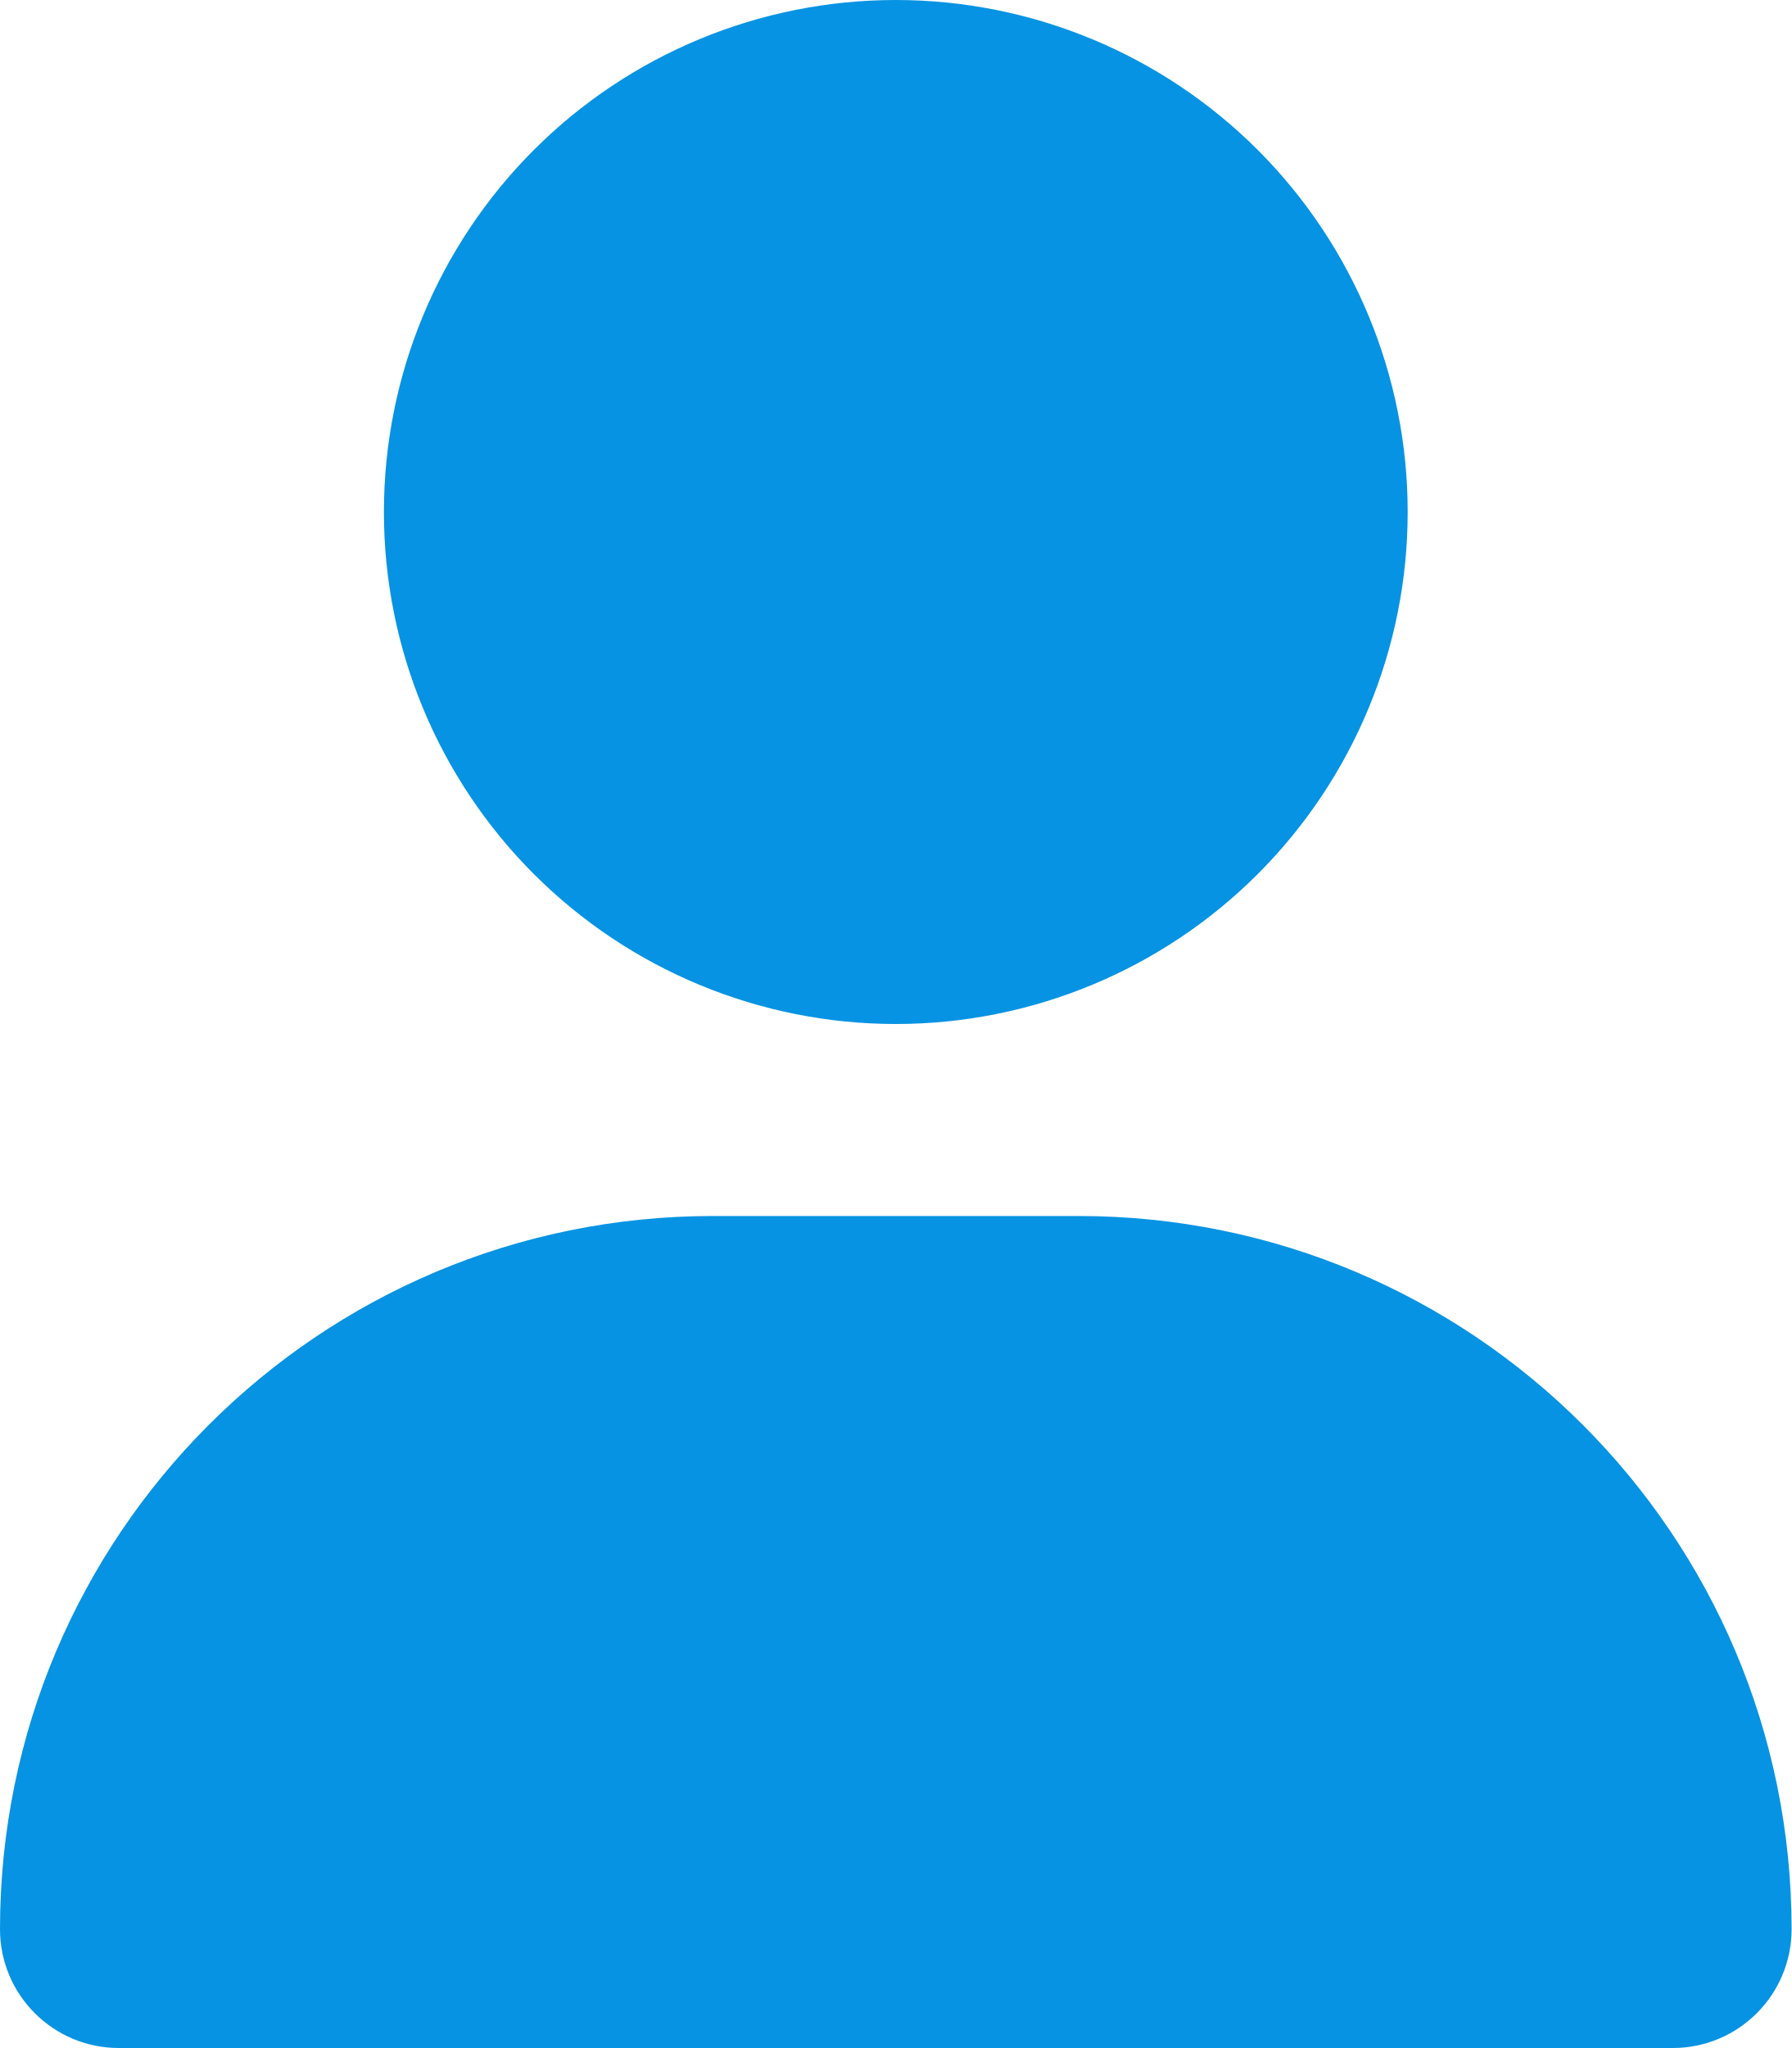
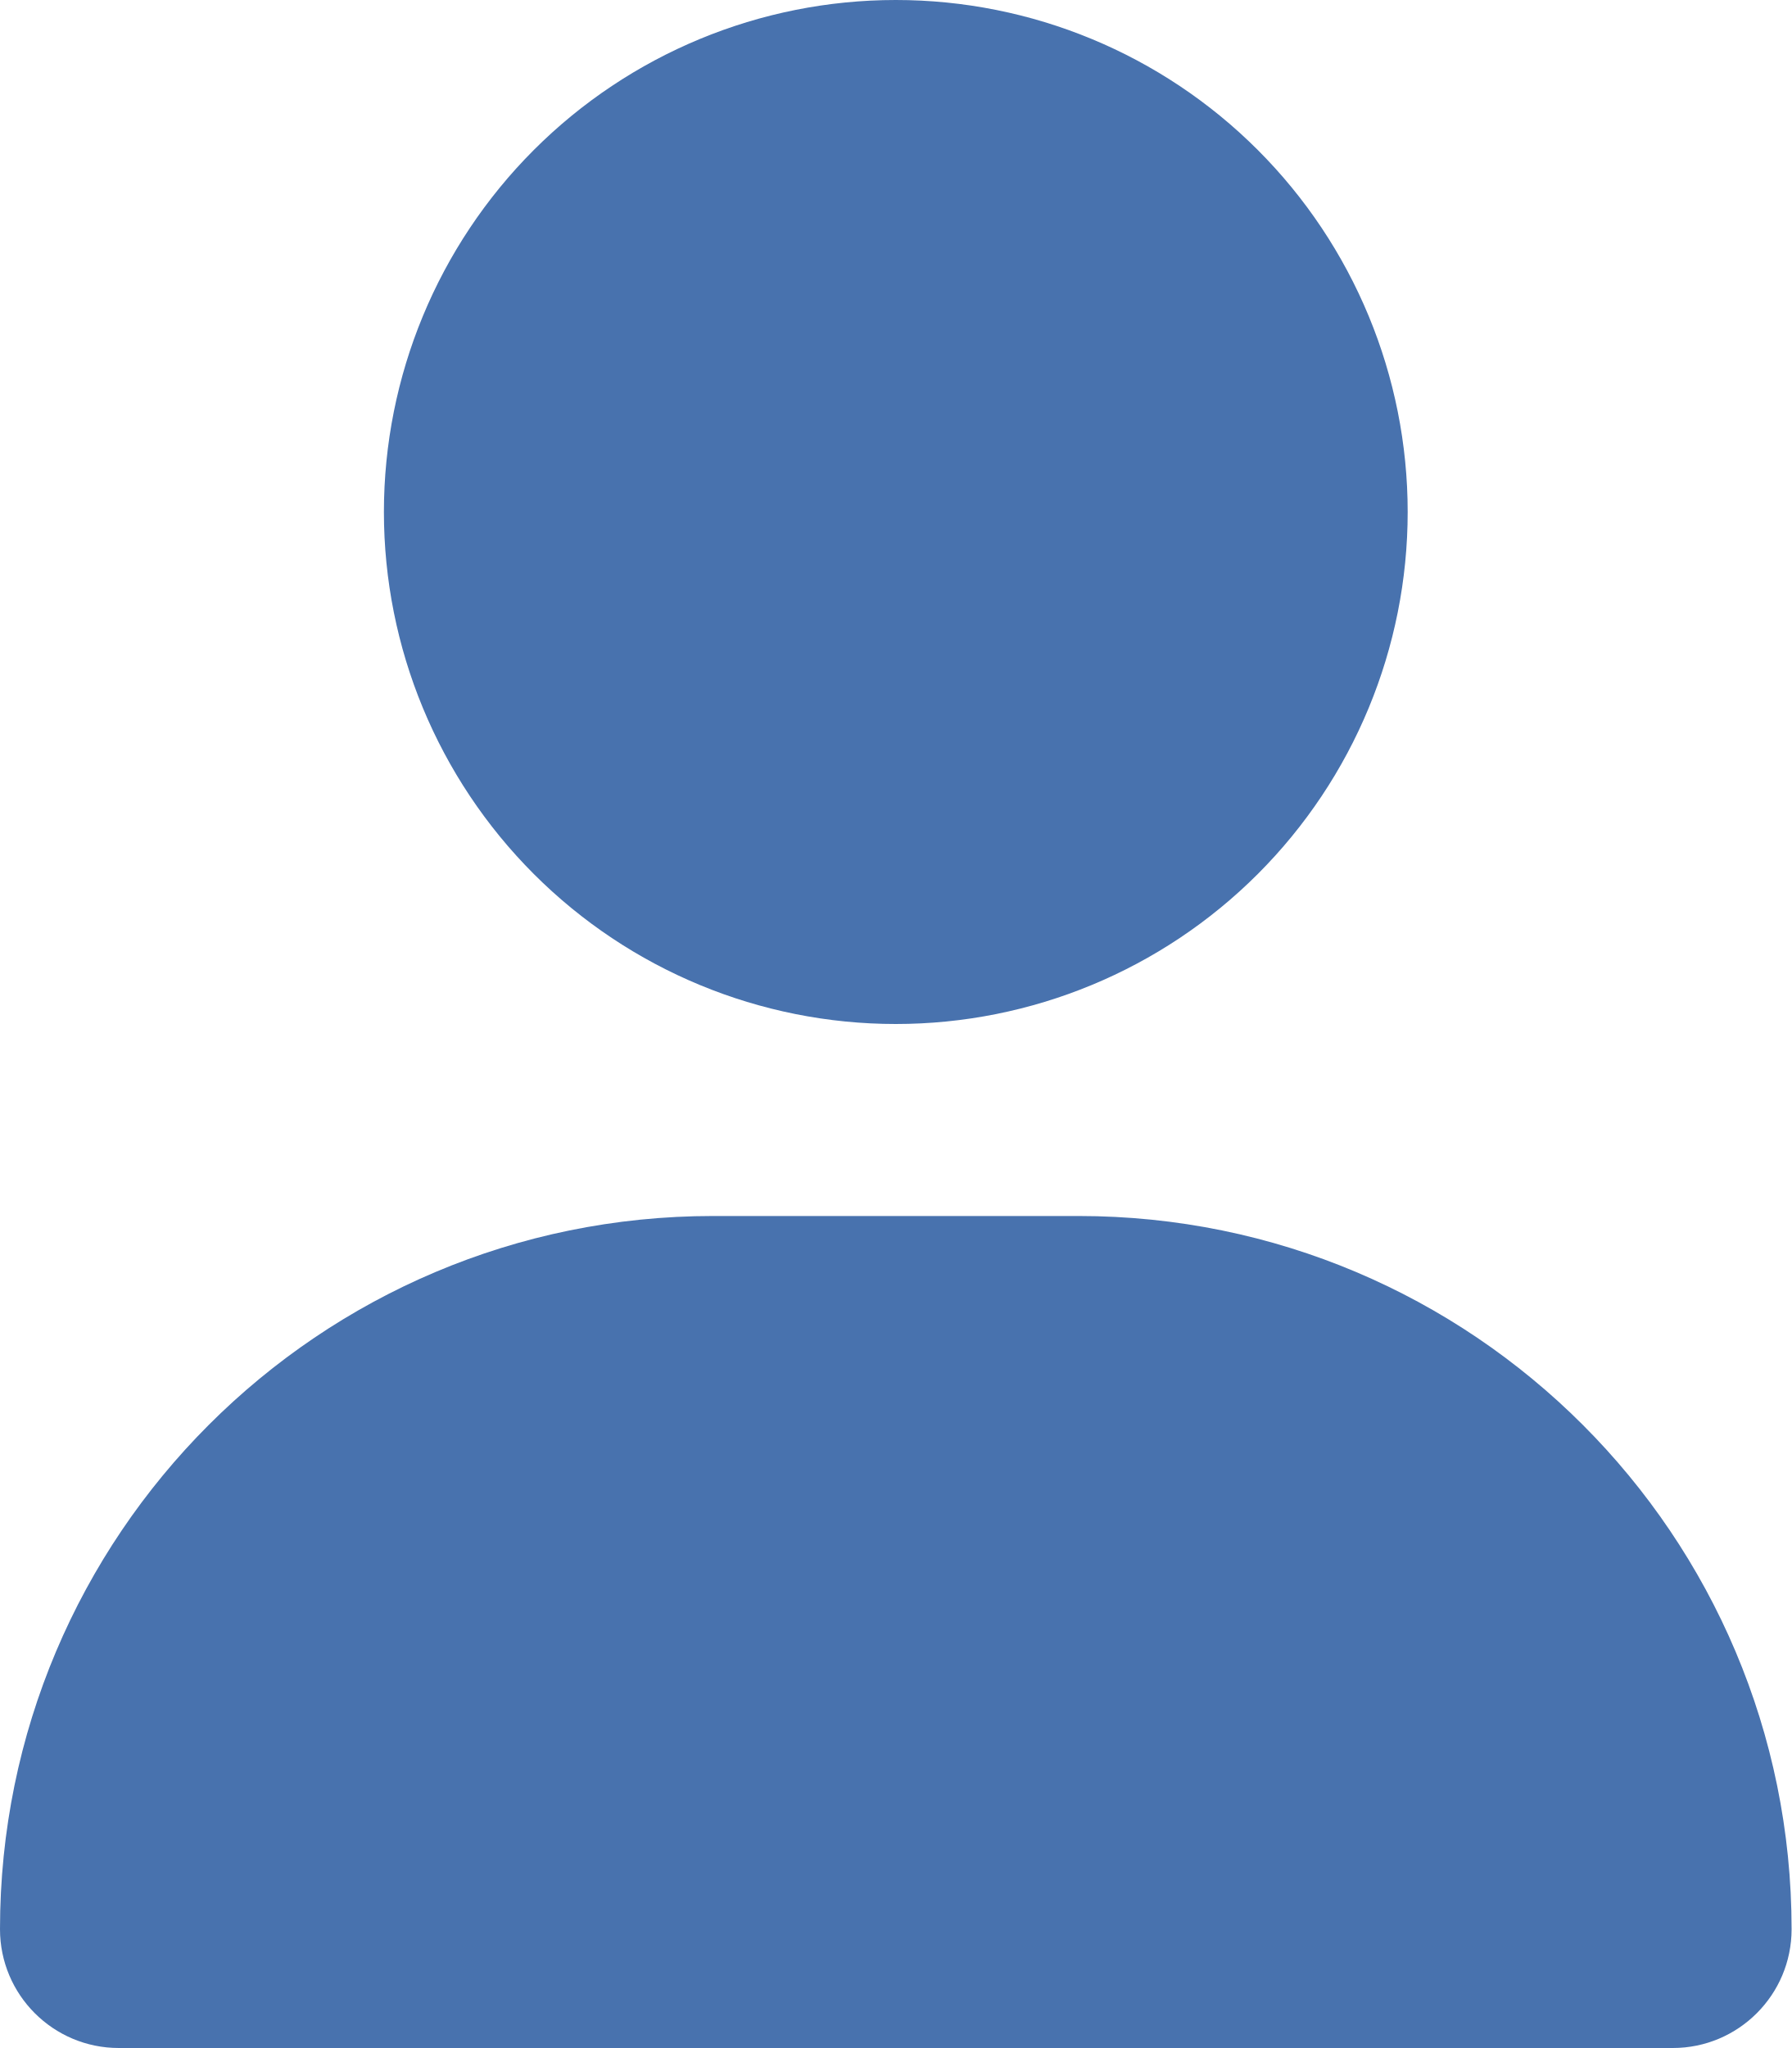
<svg xmlns="http://www.w3.org/2000/svg" width="448" height="512" viewBox="0 0 448 512" fill="none">
-   <path d="M224 256C257.948 256 290.505 242.514 314.51 218.51C338.514 194.505 352 161.948 352 128C352 94.052 338.514 61.495 314.51 37.49C290.505 13.486 257.948 0 224 0C190.052 0 157.495 13.486 133.49 37.49C109.486 61.495 96 94.052 96 128C96 161.948 109.486 194.505 133.49 218.51C157.495 242.514 190.052 256 224 256ZM178.3 304C79.8 304 0 383.8 0 482.3C0 498.7 13.3 512 29.7 512H418.3C434.7 512 448 498.7 448 482.3C448 383.8 368.2 304 269.7 304H178.3Z" fill="#0693E3" />
+   <path d="M224 256C257.948 256 290.505 242.514 314.51 218.51C338.514 194.505 352 161.948 352 128C352 94.052 338.514 61.495 314.51 37.49C290.505 13.486 257.948 0 224 0C190.052 0 157.495 13.486 133.49 37.49C109.486 61.495 96 94.052 96 128C96 161.948 109.486 194.505 133.49 218.51C157.495 242.514 190.052 256 224 256ZM178.3 304C79.8 304 0 383.8 0 482.3C0 498.7 13.3 512 29.7 512H418.3C434.7 512 448 498.7 448 482.3C448 383.8 368.2 304 269.7 304H178.3Z" fill="#4872AE" />
</svg>
